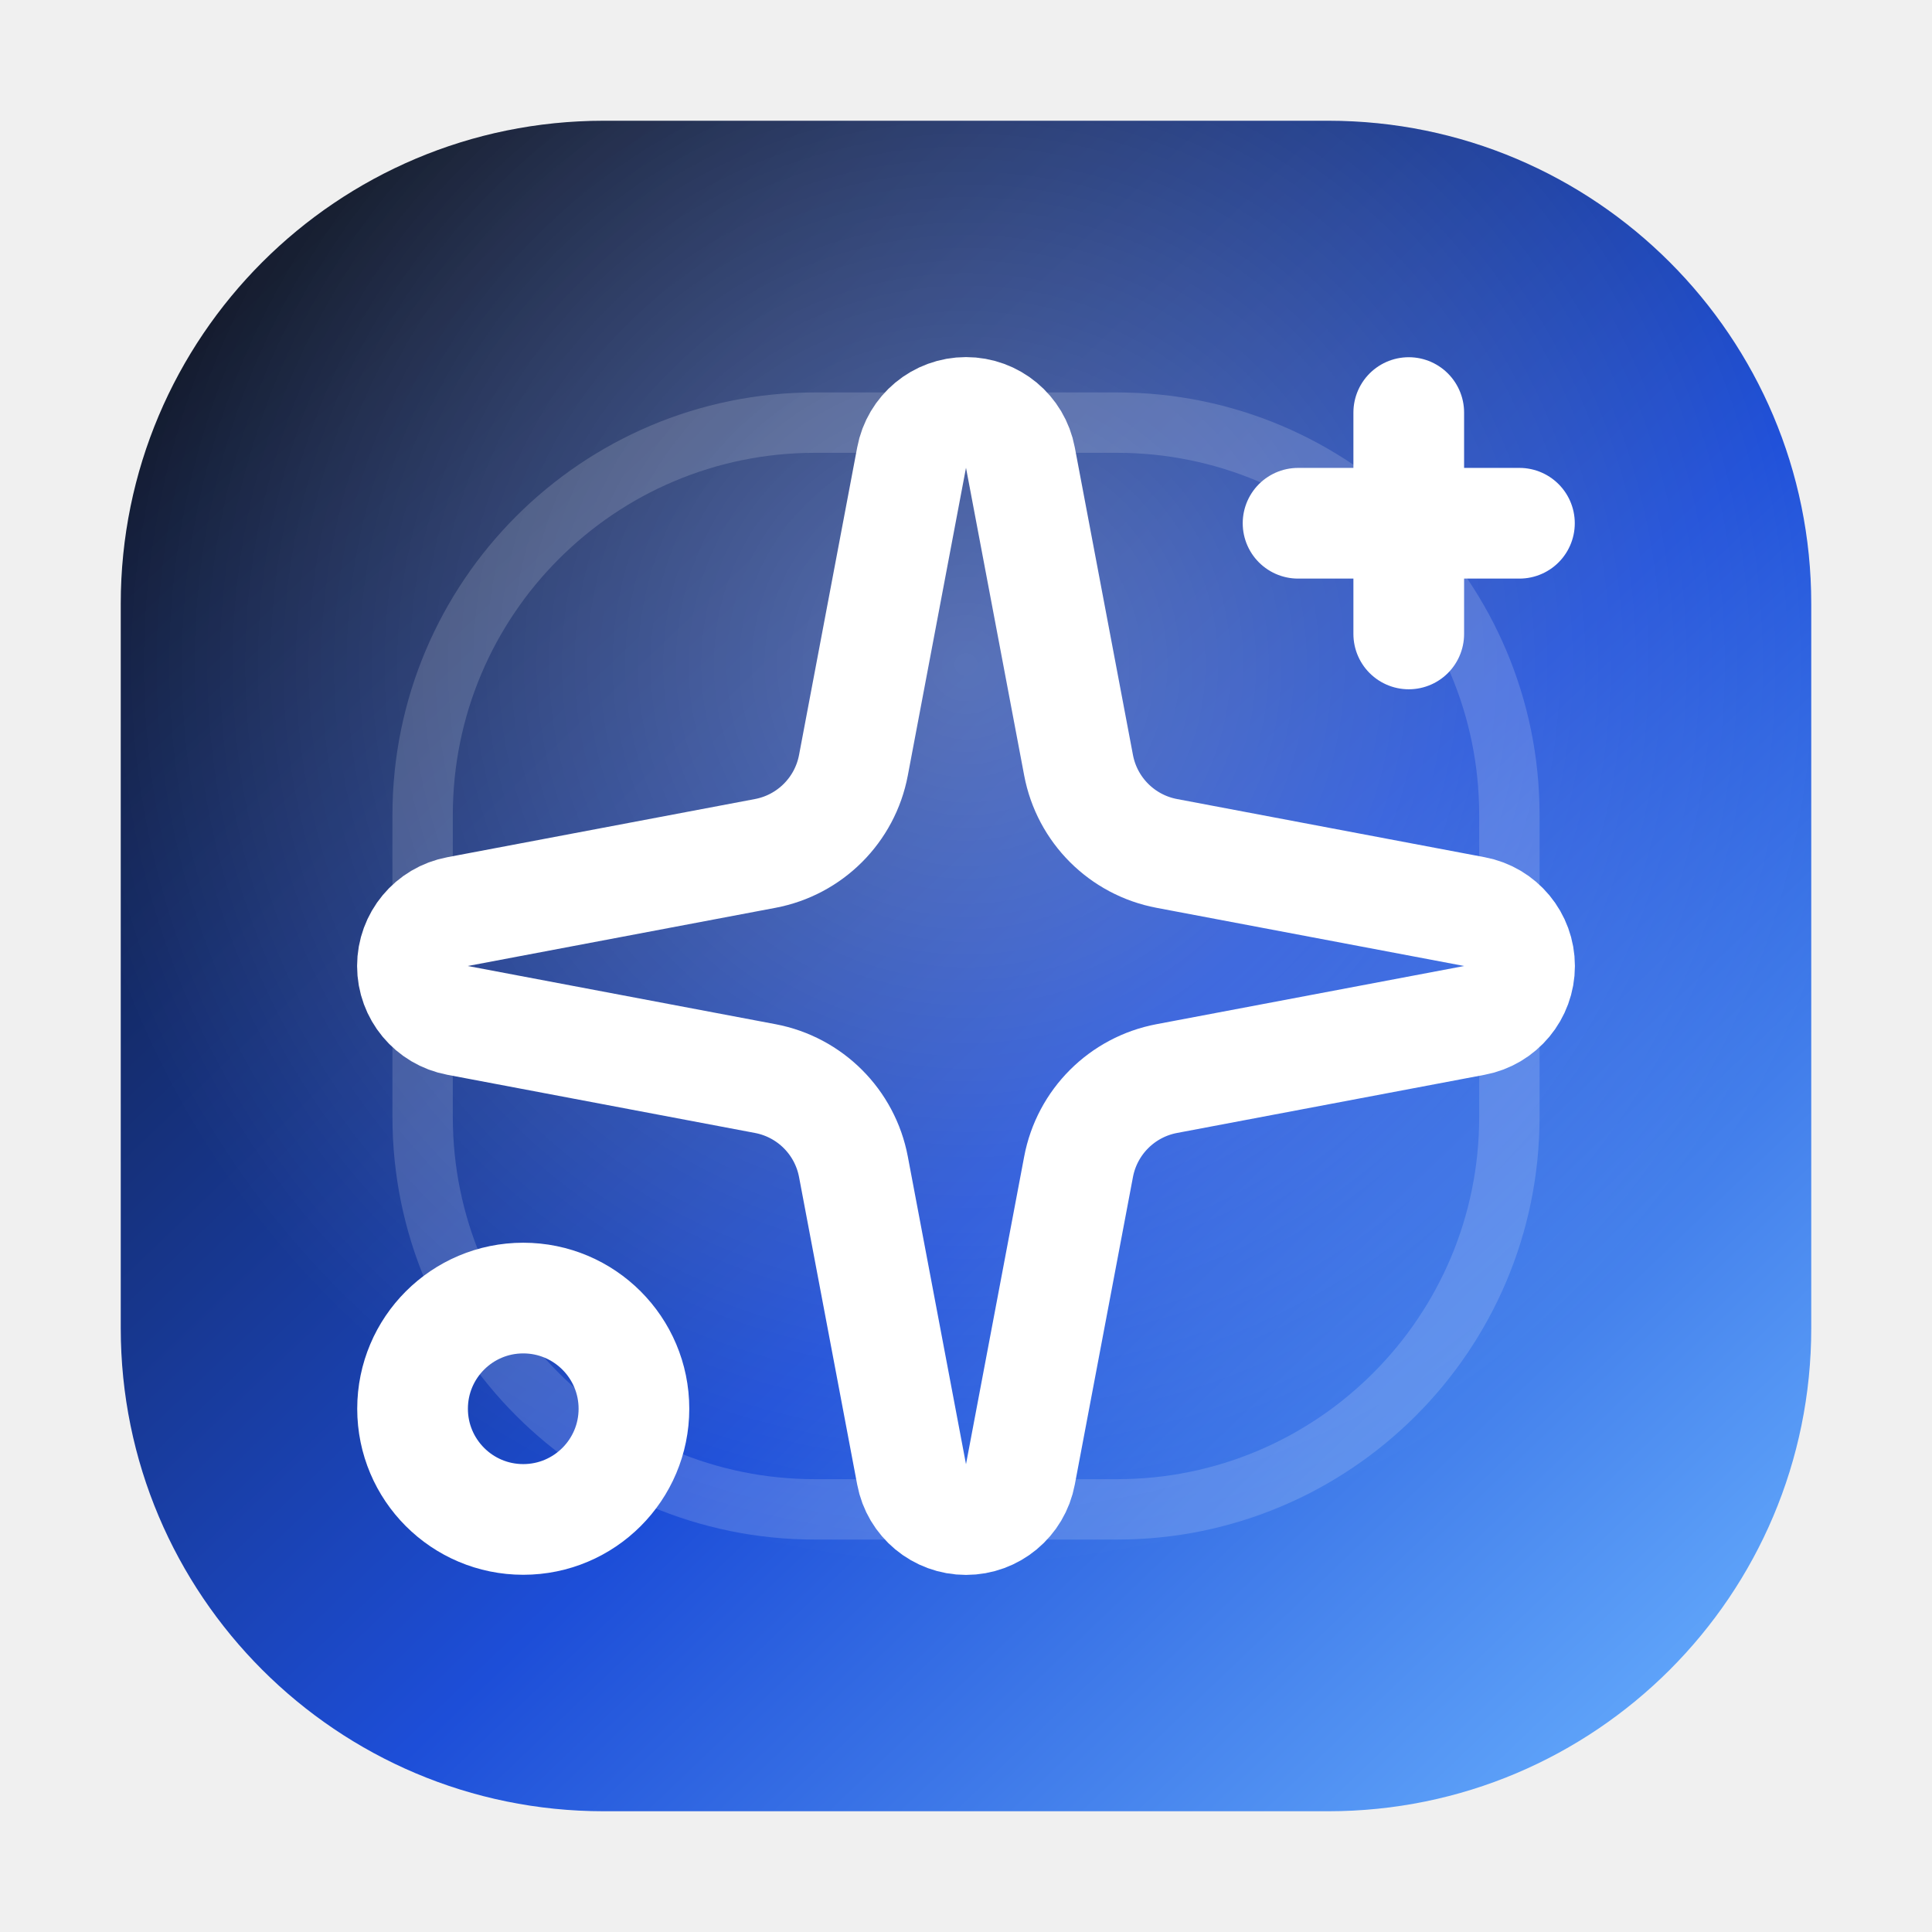
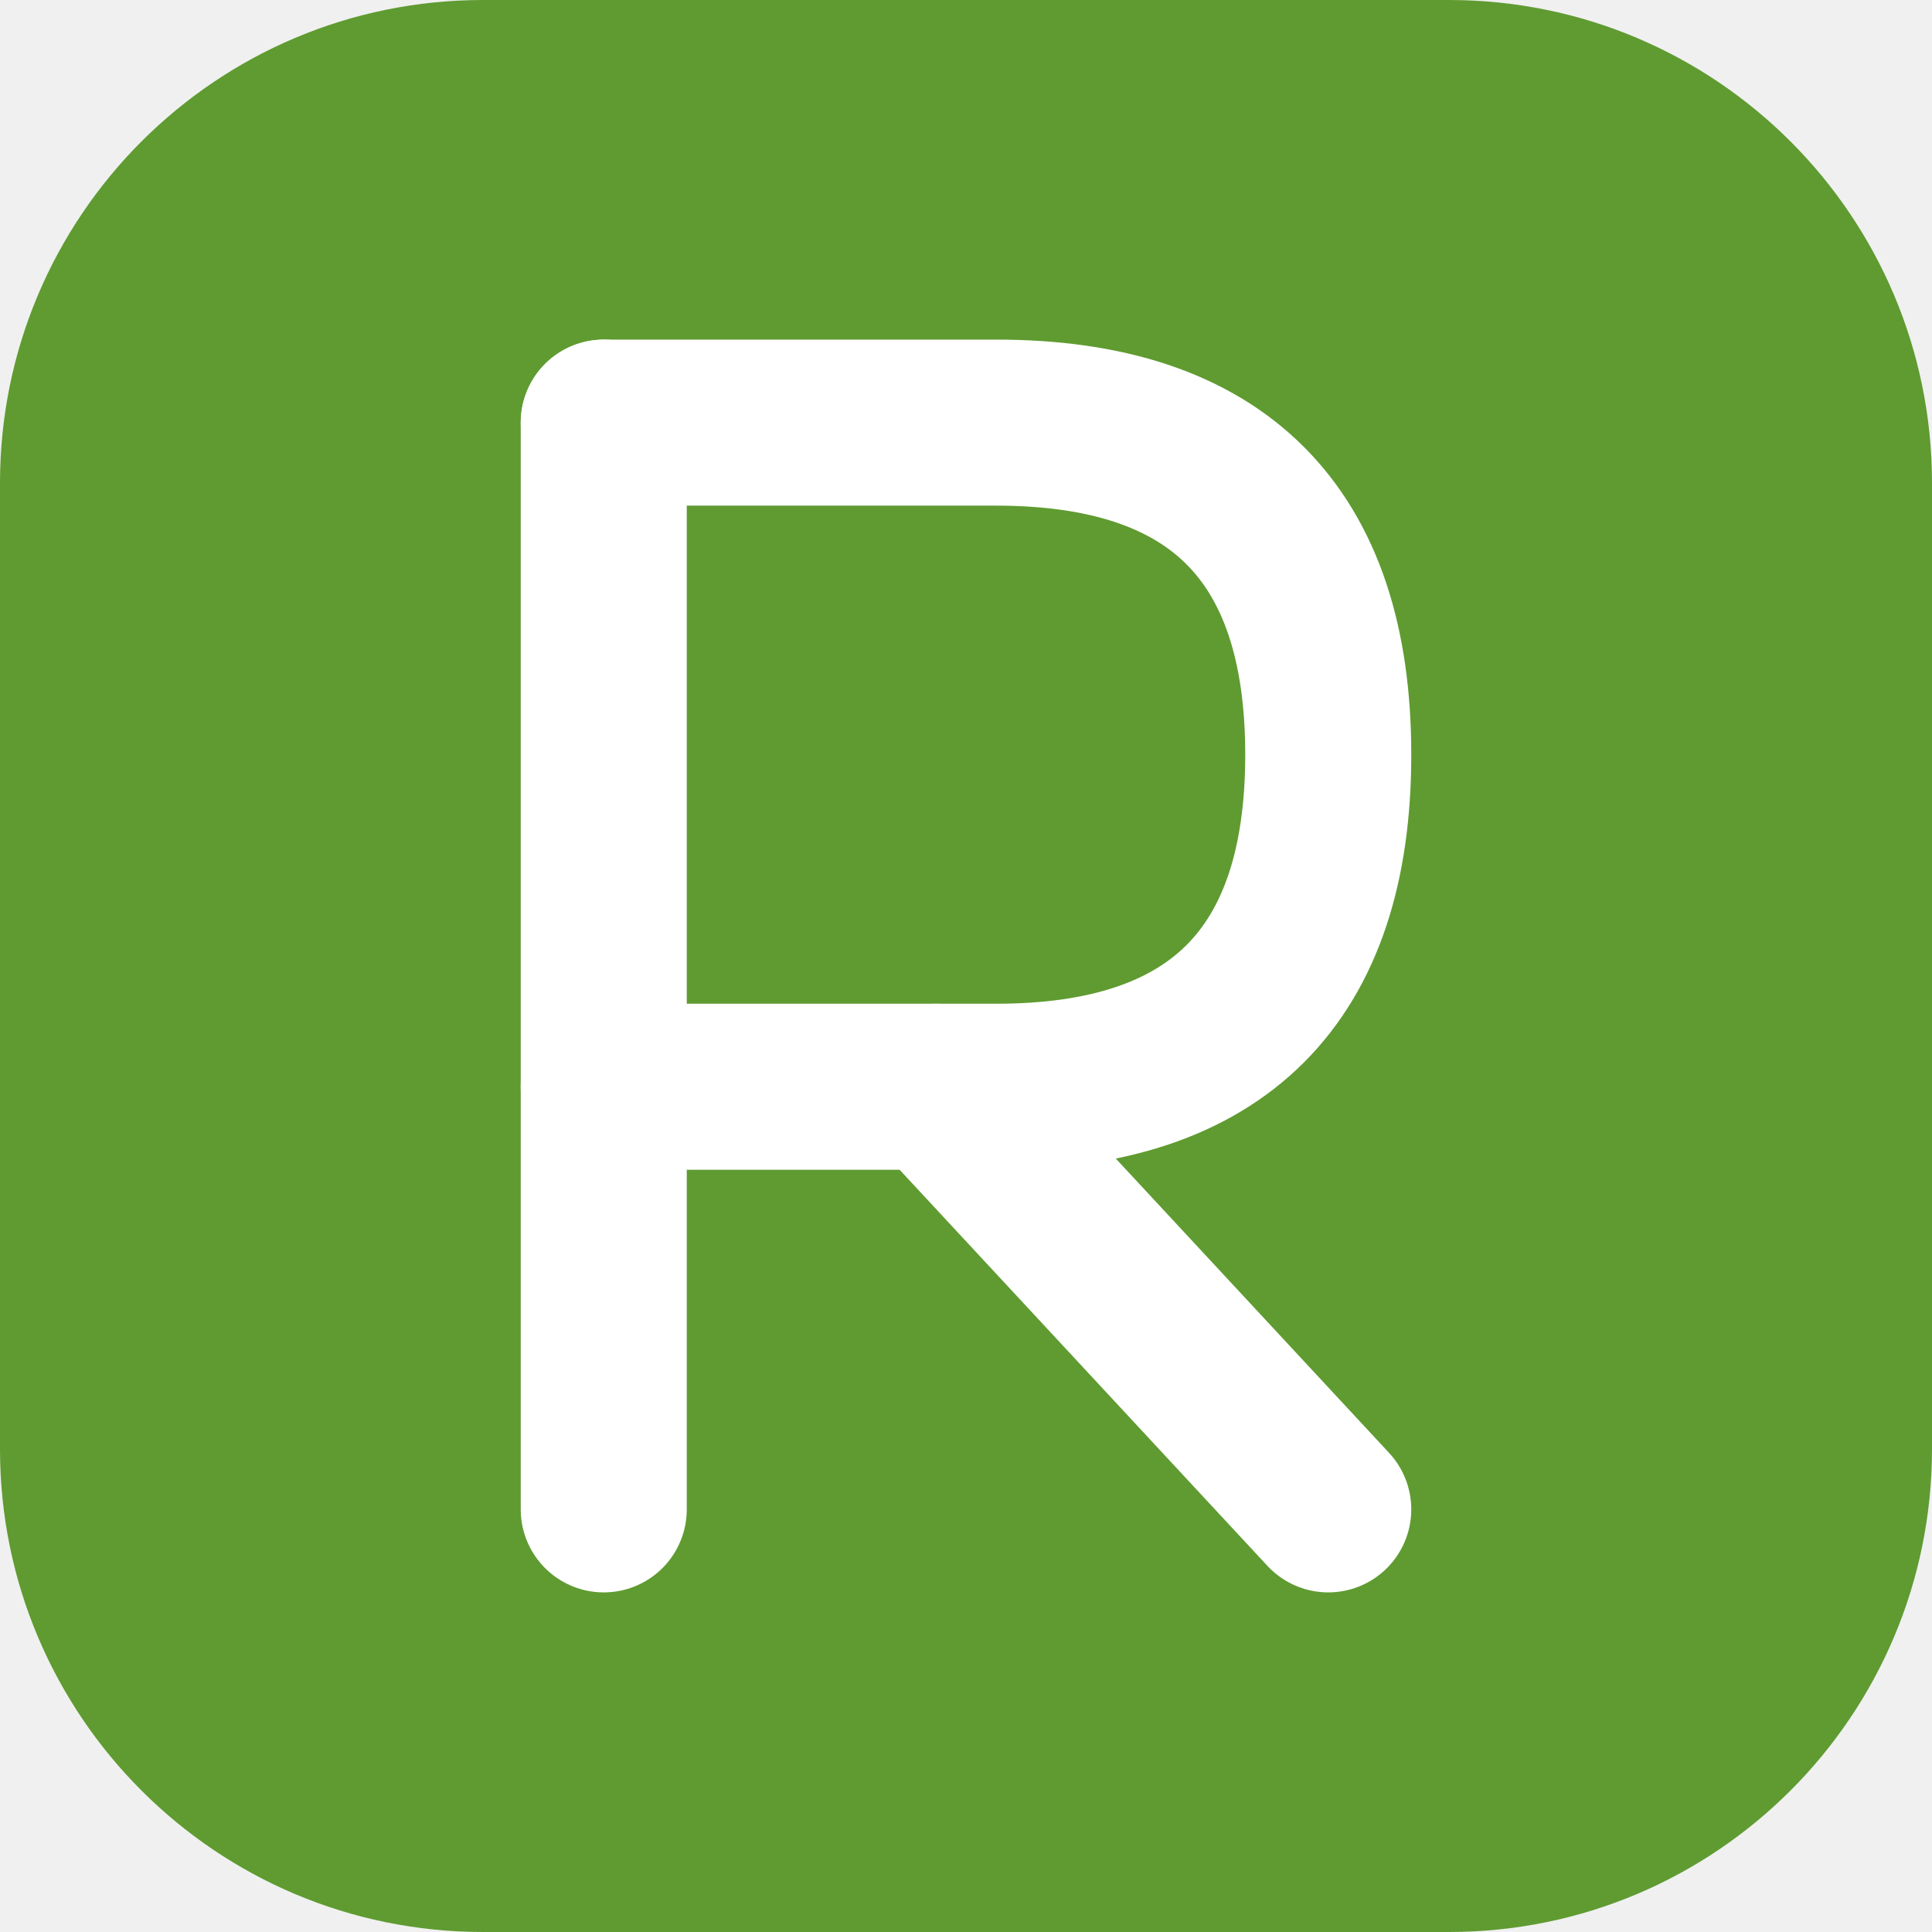
<svg xmlns="http://www.w3.org/2000/svg" width="64" height="64" viewBox="0 0 64 64" fill="none">
-   <defs>
-     <linearGradient id="brand-gradient" x1="10" y1="8" x2="56" y2="56" gradientUnits="userSpaceOnUse">
-       <stop stop-color="#0F172A" />
-       <stop offset="0.58" stop-color="#1D4ED8" />
-       <stop offset="1" stop-color="#60A5FA" />
-     </linearGradient>
-     <radialGradient id="brand-glow" cx="0" cy="0" r="1" gradientUnits="userSpaceOnUse" gradientTransform="translate(32 22) rotate(90) scale(30)">
-       <stop stop-color="white" stop-opacity="0.28" />
-       <stop offset="1" stop-color="white" stop-opacity="0" />
-     </radialGradient>
-   </defs>
-   <rect x="4" y="4" width="56" height="56" rx="16" fill="url(#brand-gradient)" />
-   <rect x="4" y="4" width="56" height="56" rx="16" fill="url(#brand-glow)" />
-   <rect x="14" y="14" width="36" height="36" rx="13" stroke="white" stroke-opacity="0.16" stroke-width="2" />
-   <g transform="translate(10 10) scale(1.833333)" stroke="white" stroke-width="2" stroke-linecap="round" stroke-linejoin="round">
-     <path d="M11.017 2.814a1 1 0 0 1 1.966 0l1.051 5.558a2 2 0 0 0 1.594 1.594l5.558 1.051a1 1 0 0 1 0 1.966l-5.558 1.051a2 2 0 0 0-1.594 1.594l-1.051 5.558a1 1 0 0 1-1.966 0l-1.051-5.558a2 2 0 0 0-1.594-1.594l-5.558-1.051a1 1 0 0 1 0-1.966l5.558-1.051a2 2 0 0 0 1.594-1.594z" />
-     <path d="M20 2v4" />
-     <path d="M22 4h-4" />
-     <circle cx="4" cy="20" r="2" />
-   </g>
+   <rect width="64" height="64" rx="16" fill="#5F9B31" />
+   <line x1="20" y1="14" x2="20" y2="50" stroke="white" stroke-width="5.5" stroke-linecap="round" />
+   <path d="M20 14 H33 Q44 14 44 25 Q44 36 33 36 H20" stroke="white" stroke-width="5.5" stroke-linecap="round" stroke-linejoin="round" fill="none" />
+   <path d="M31 36 L44 50" stroke="white" stroke-width="5.5" stroke-linecap="round" />
</svg>
